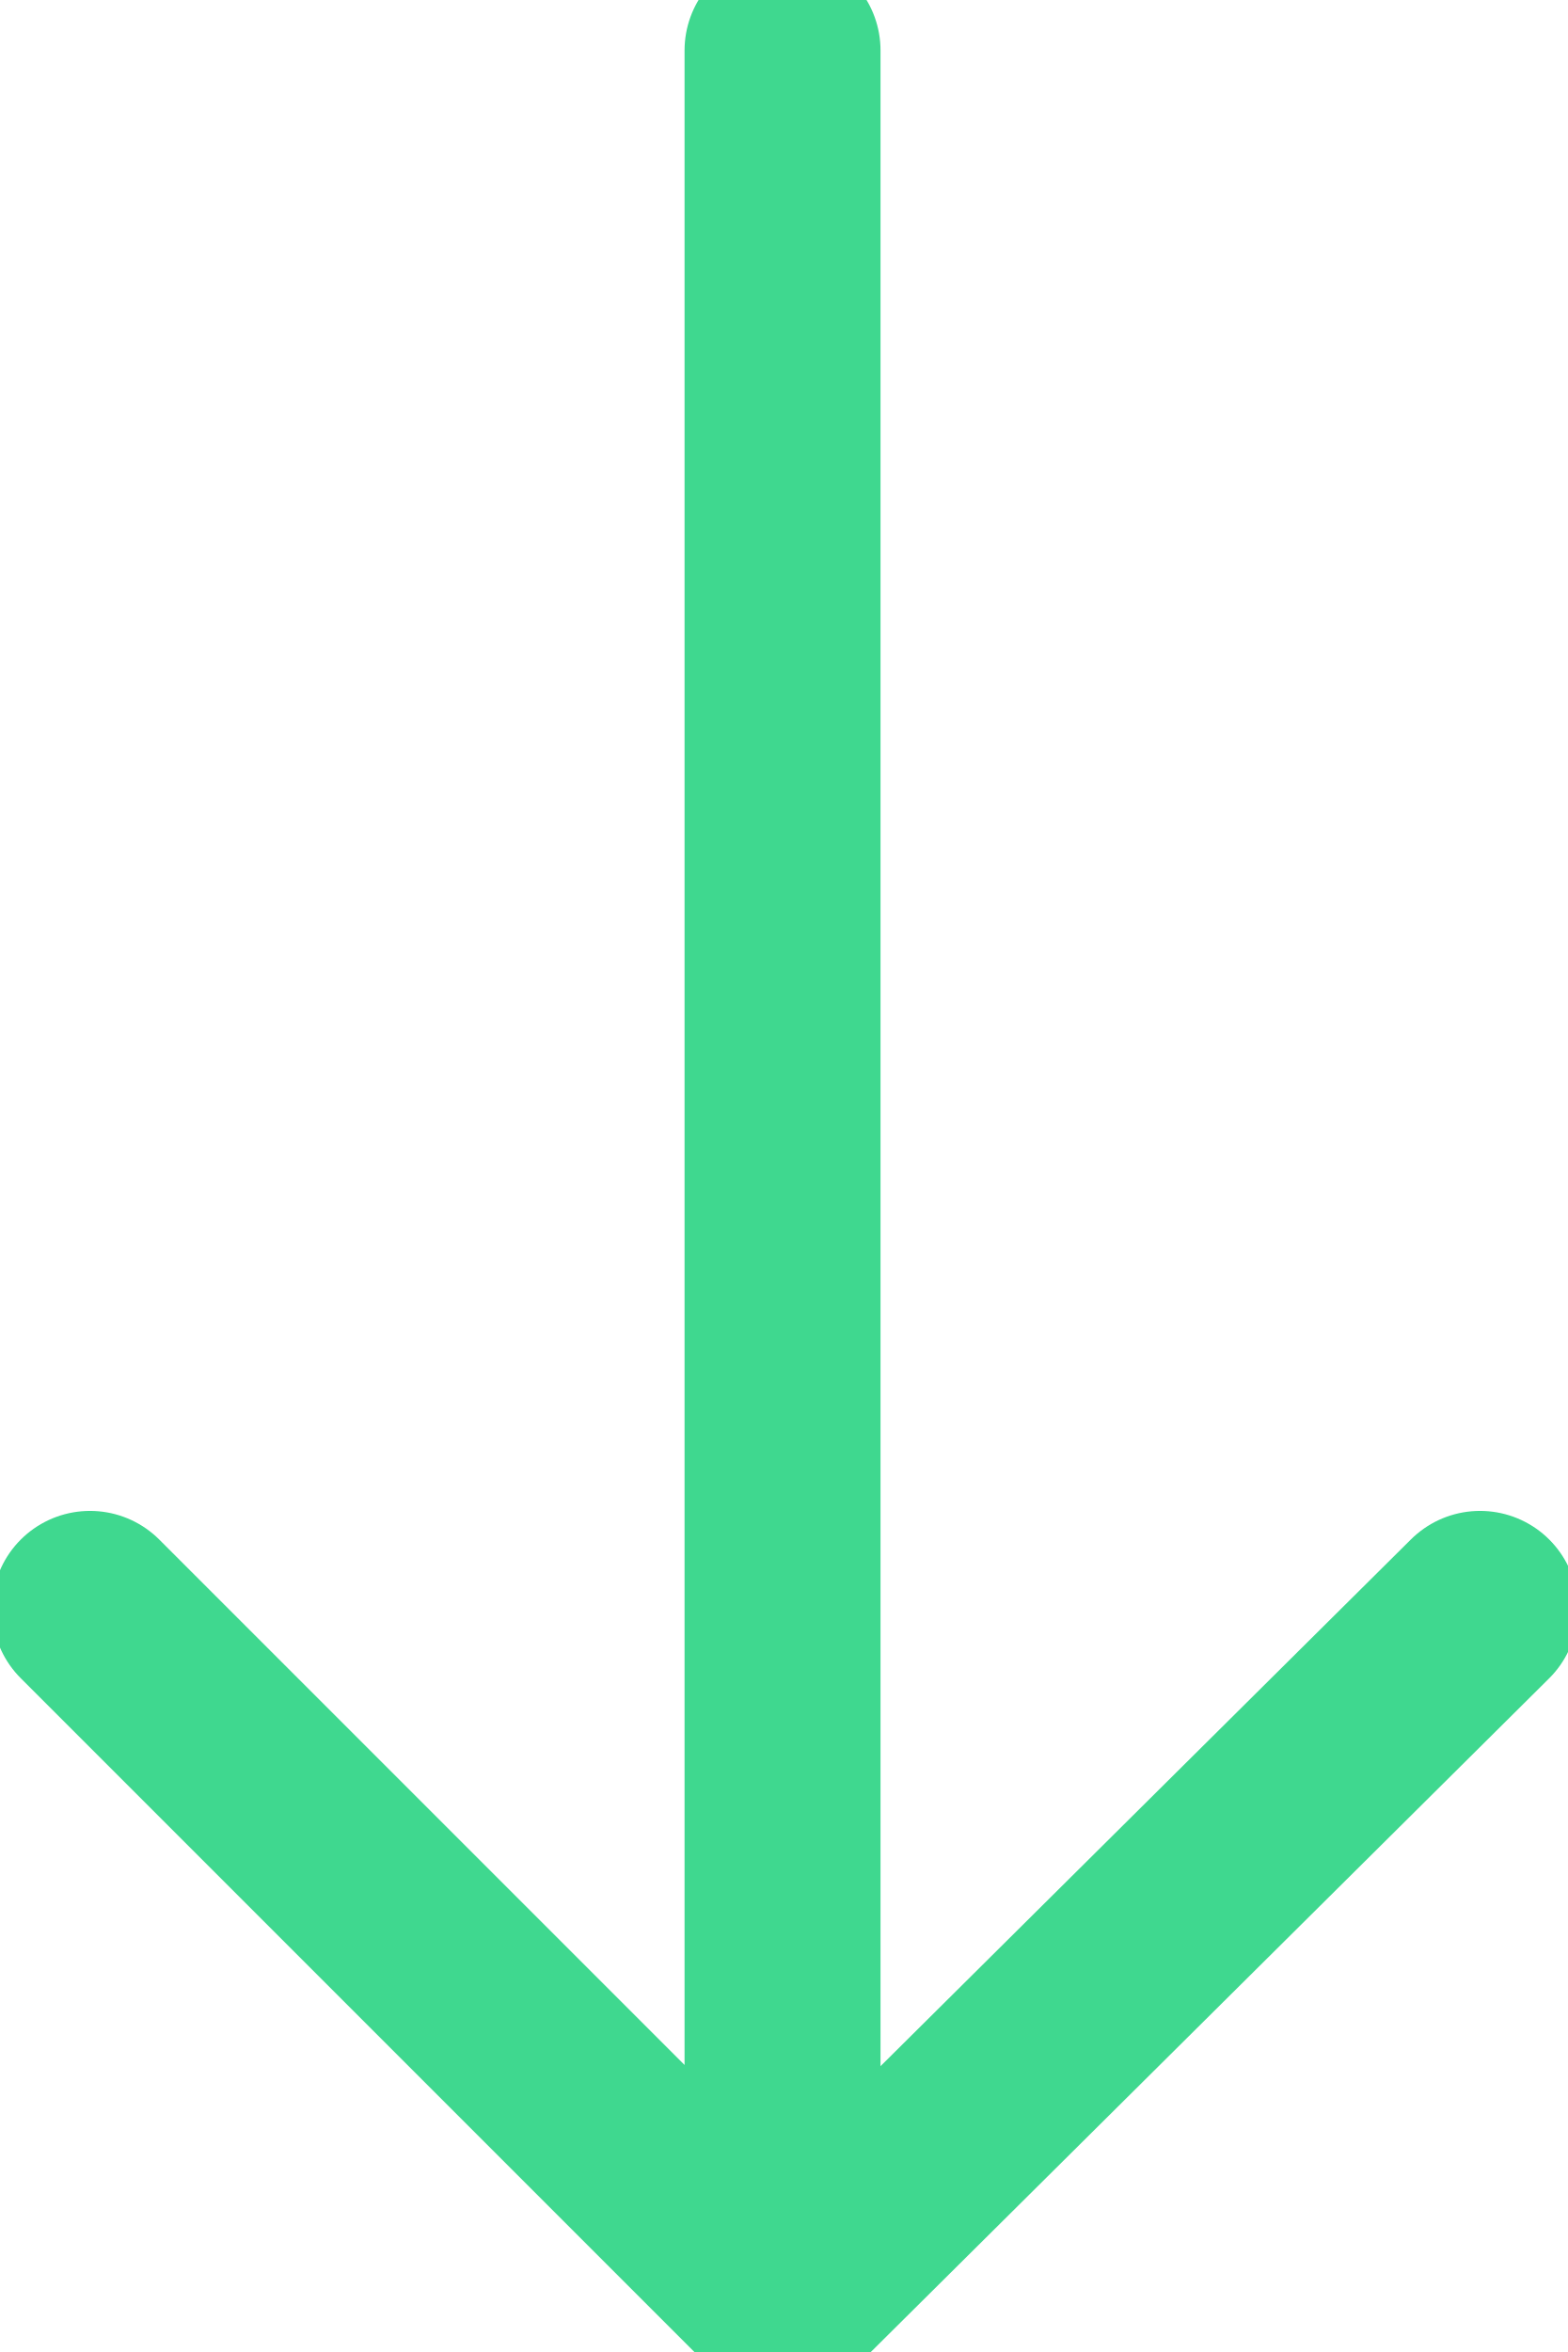
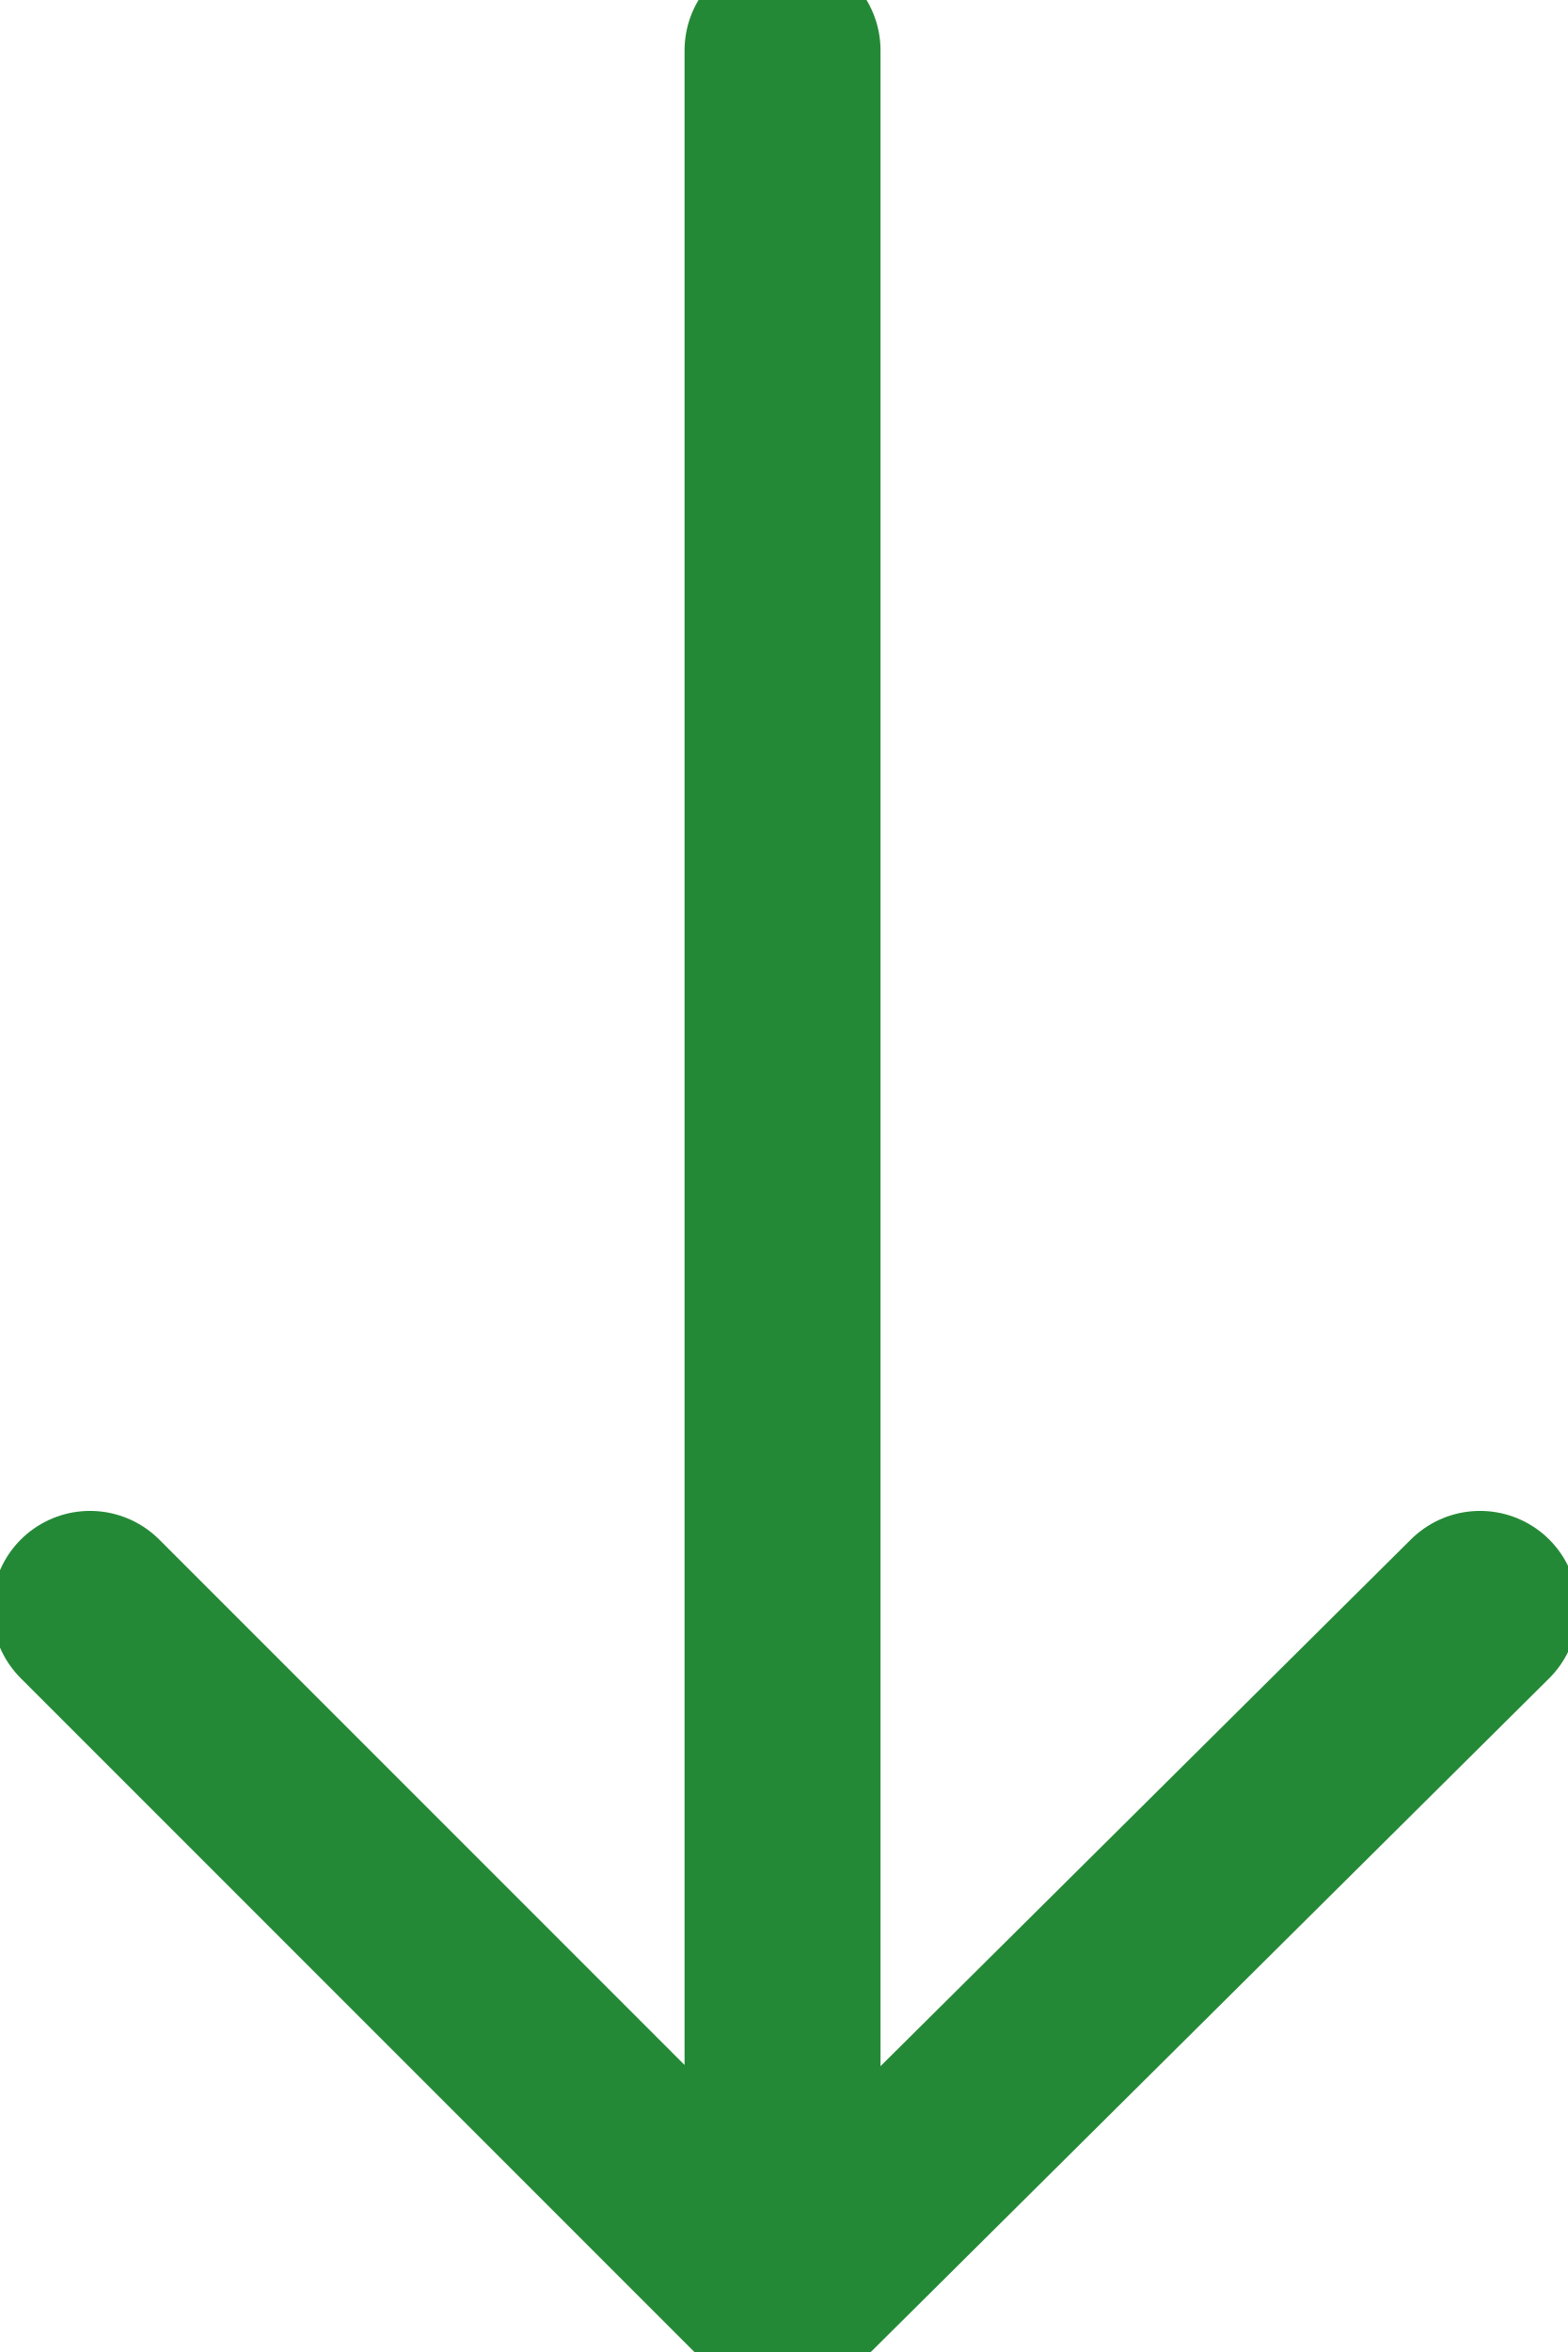
<svg xmlns="http://www.w3.org/2000/svg" width="12" height="18" viewBox="0 0 12 18" fill="none">
-   <path d="M0.689 12.313L5.99 17.614M5.99 17.614L11.329 12.313M5.99 17.614L5.99 0.386" stroke="#3FD88F" stroke-width="1.5" stroke-linecap="round" stroke-linejoin="round" />
+   <path d="M0.689 12.313L5.99 17.614M5.99 17.614L11.329 12.313M5.99 17.614L5.99 0.386" stroke="#248936" stroke-width="1.5" stroke-linecap="round" stroke-linejoin="round" />
</svg>
